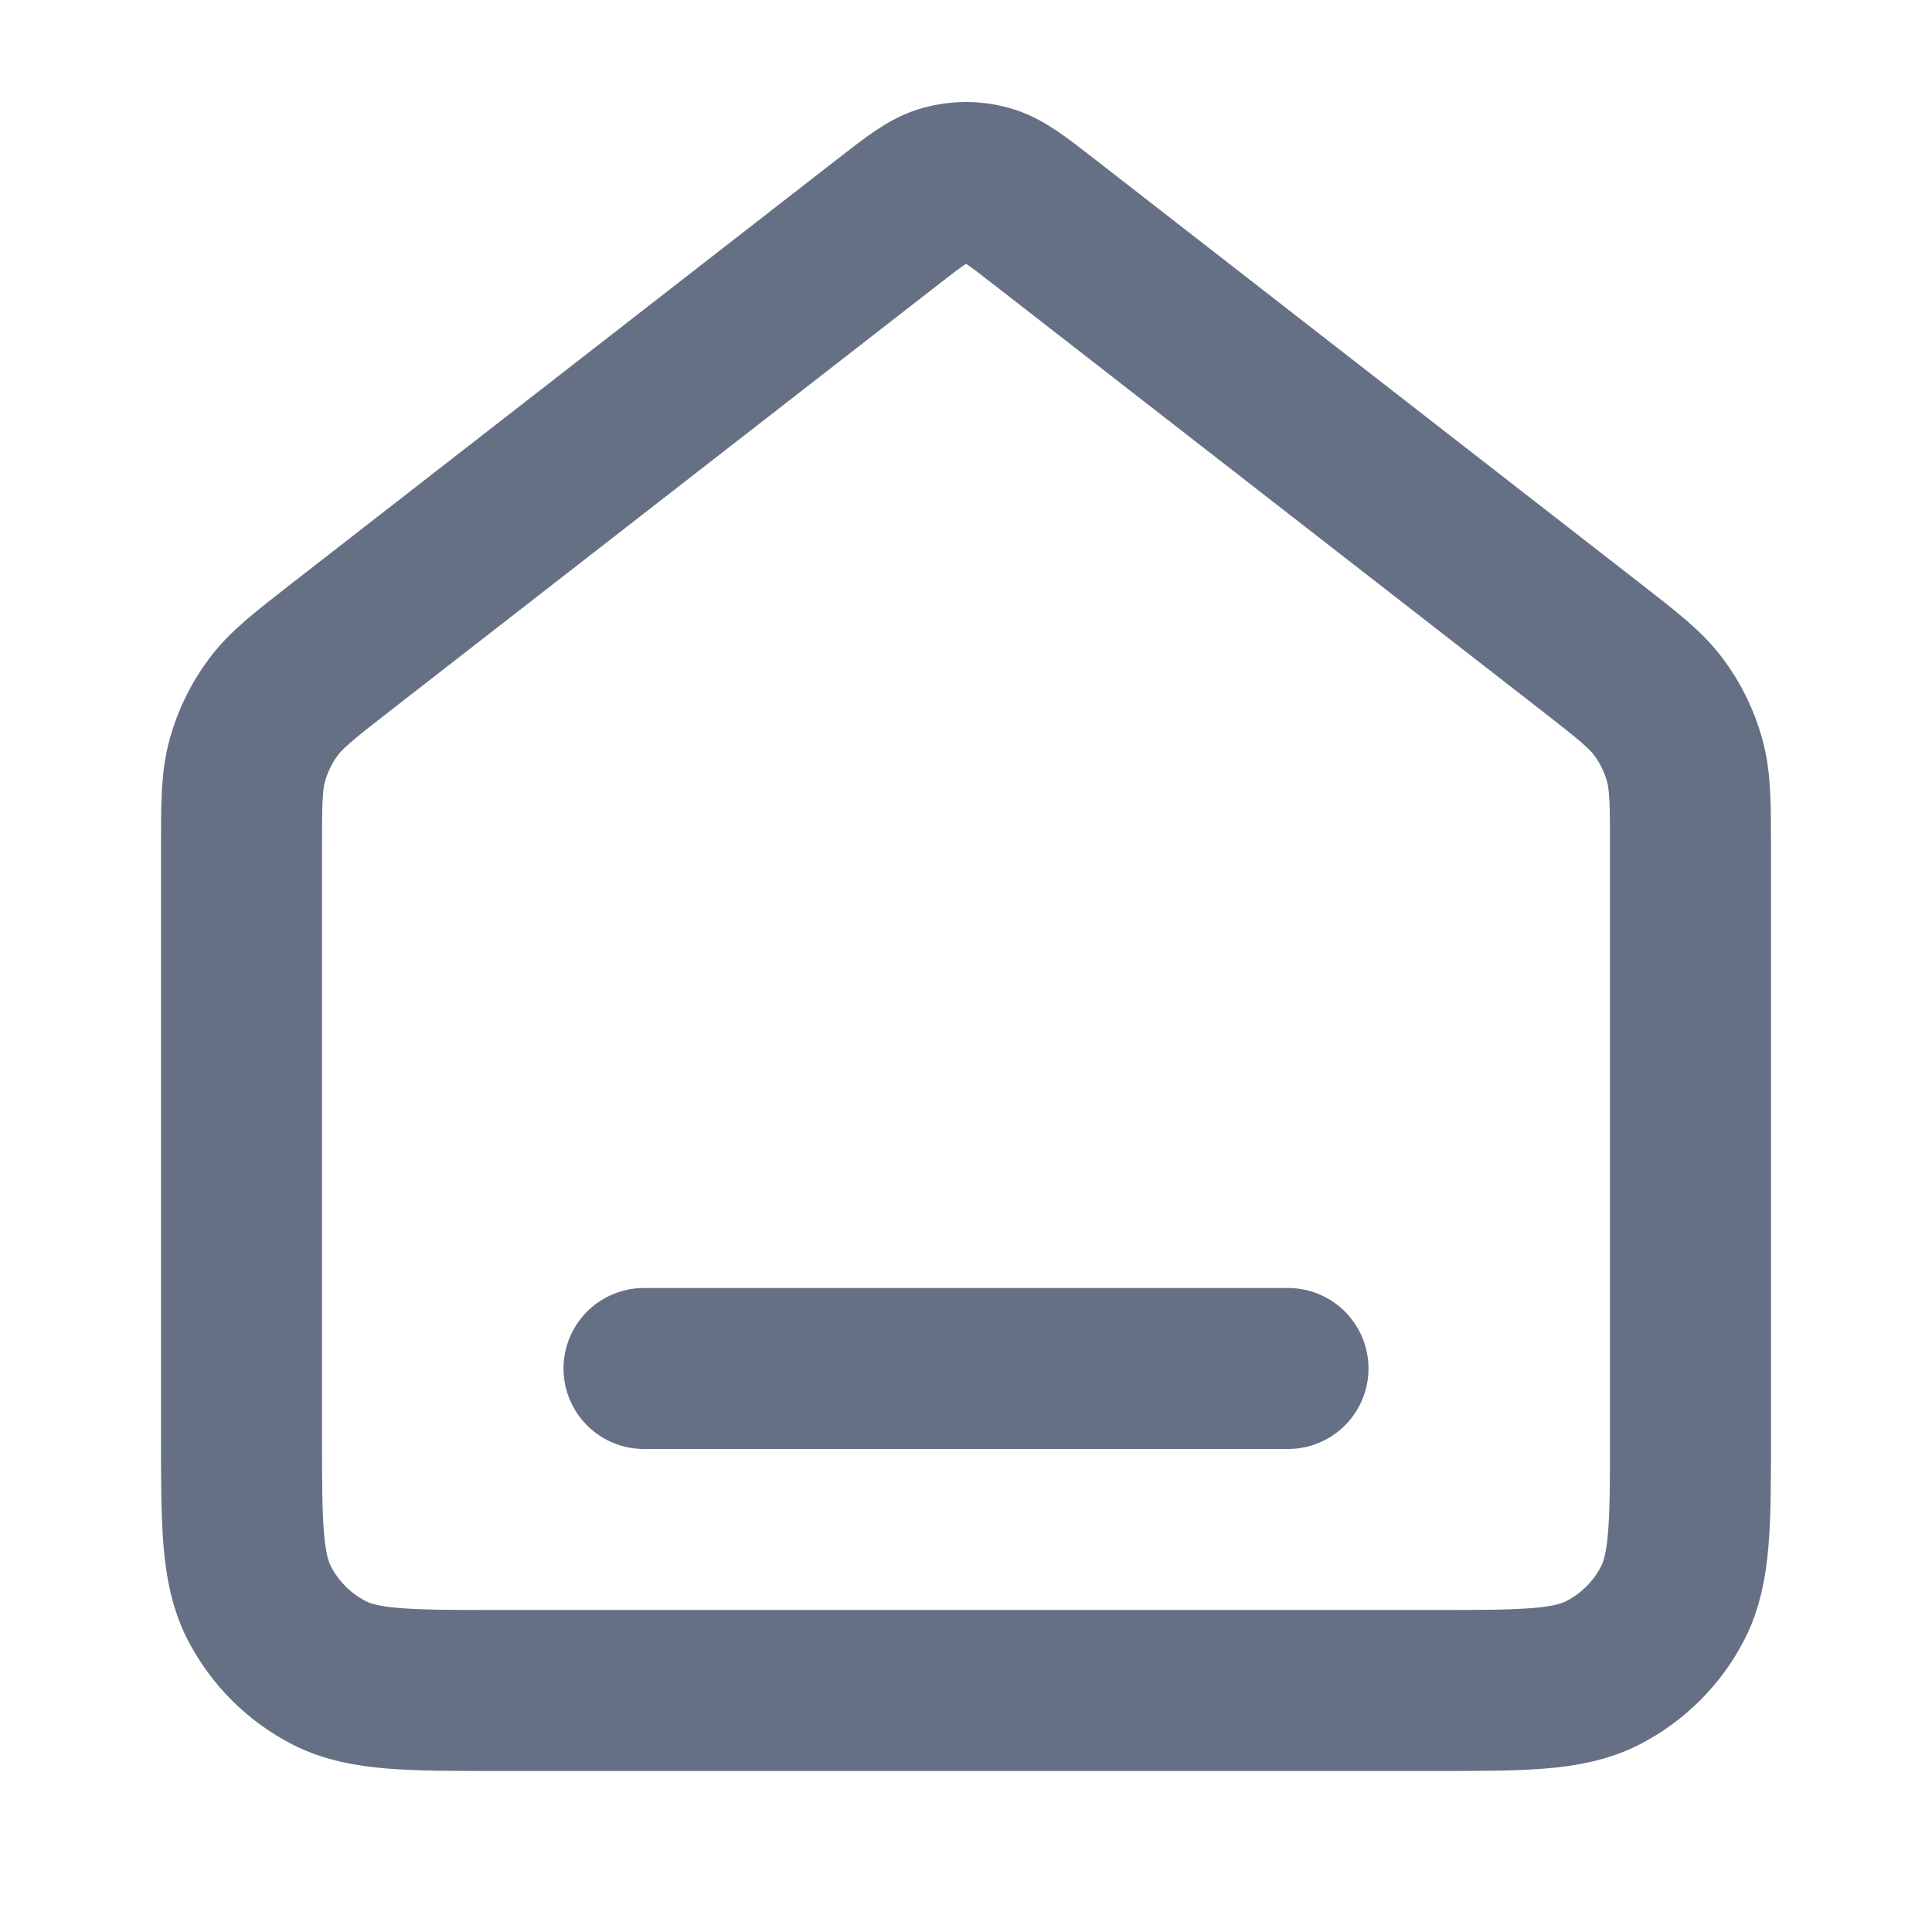
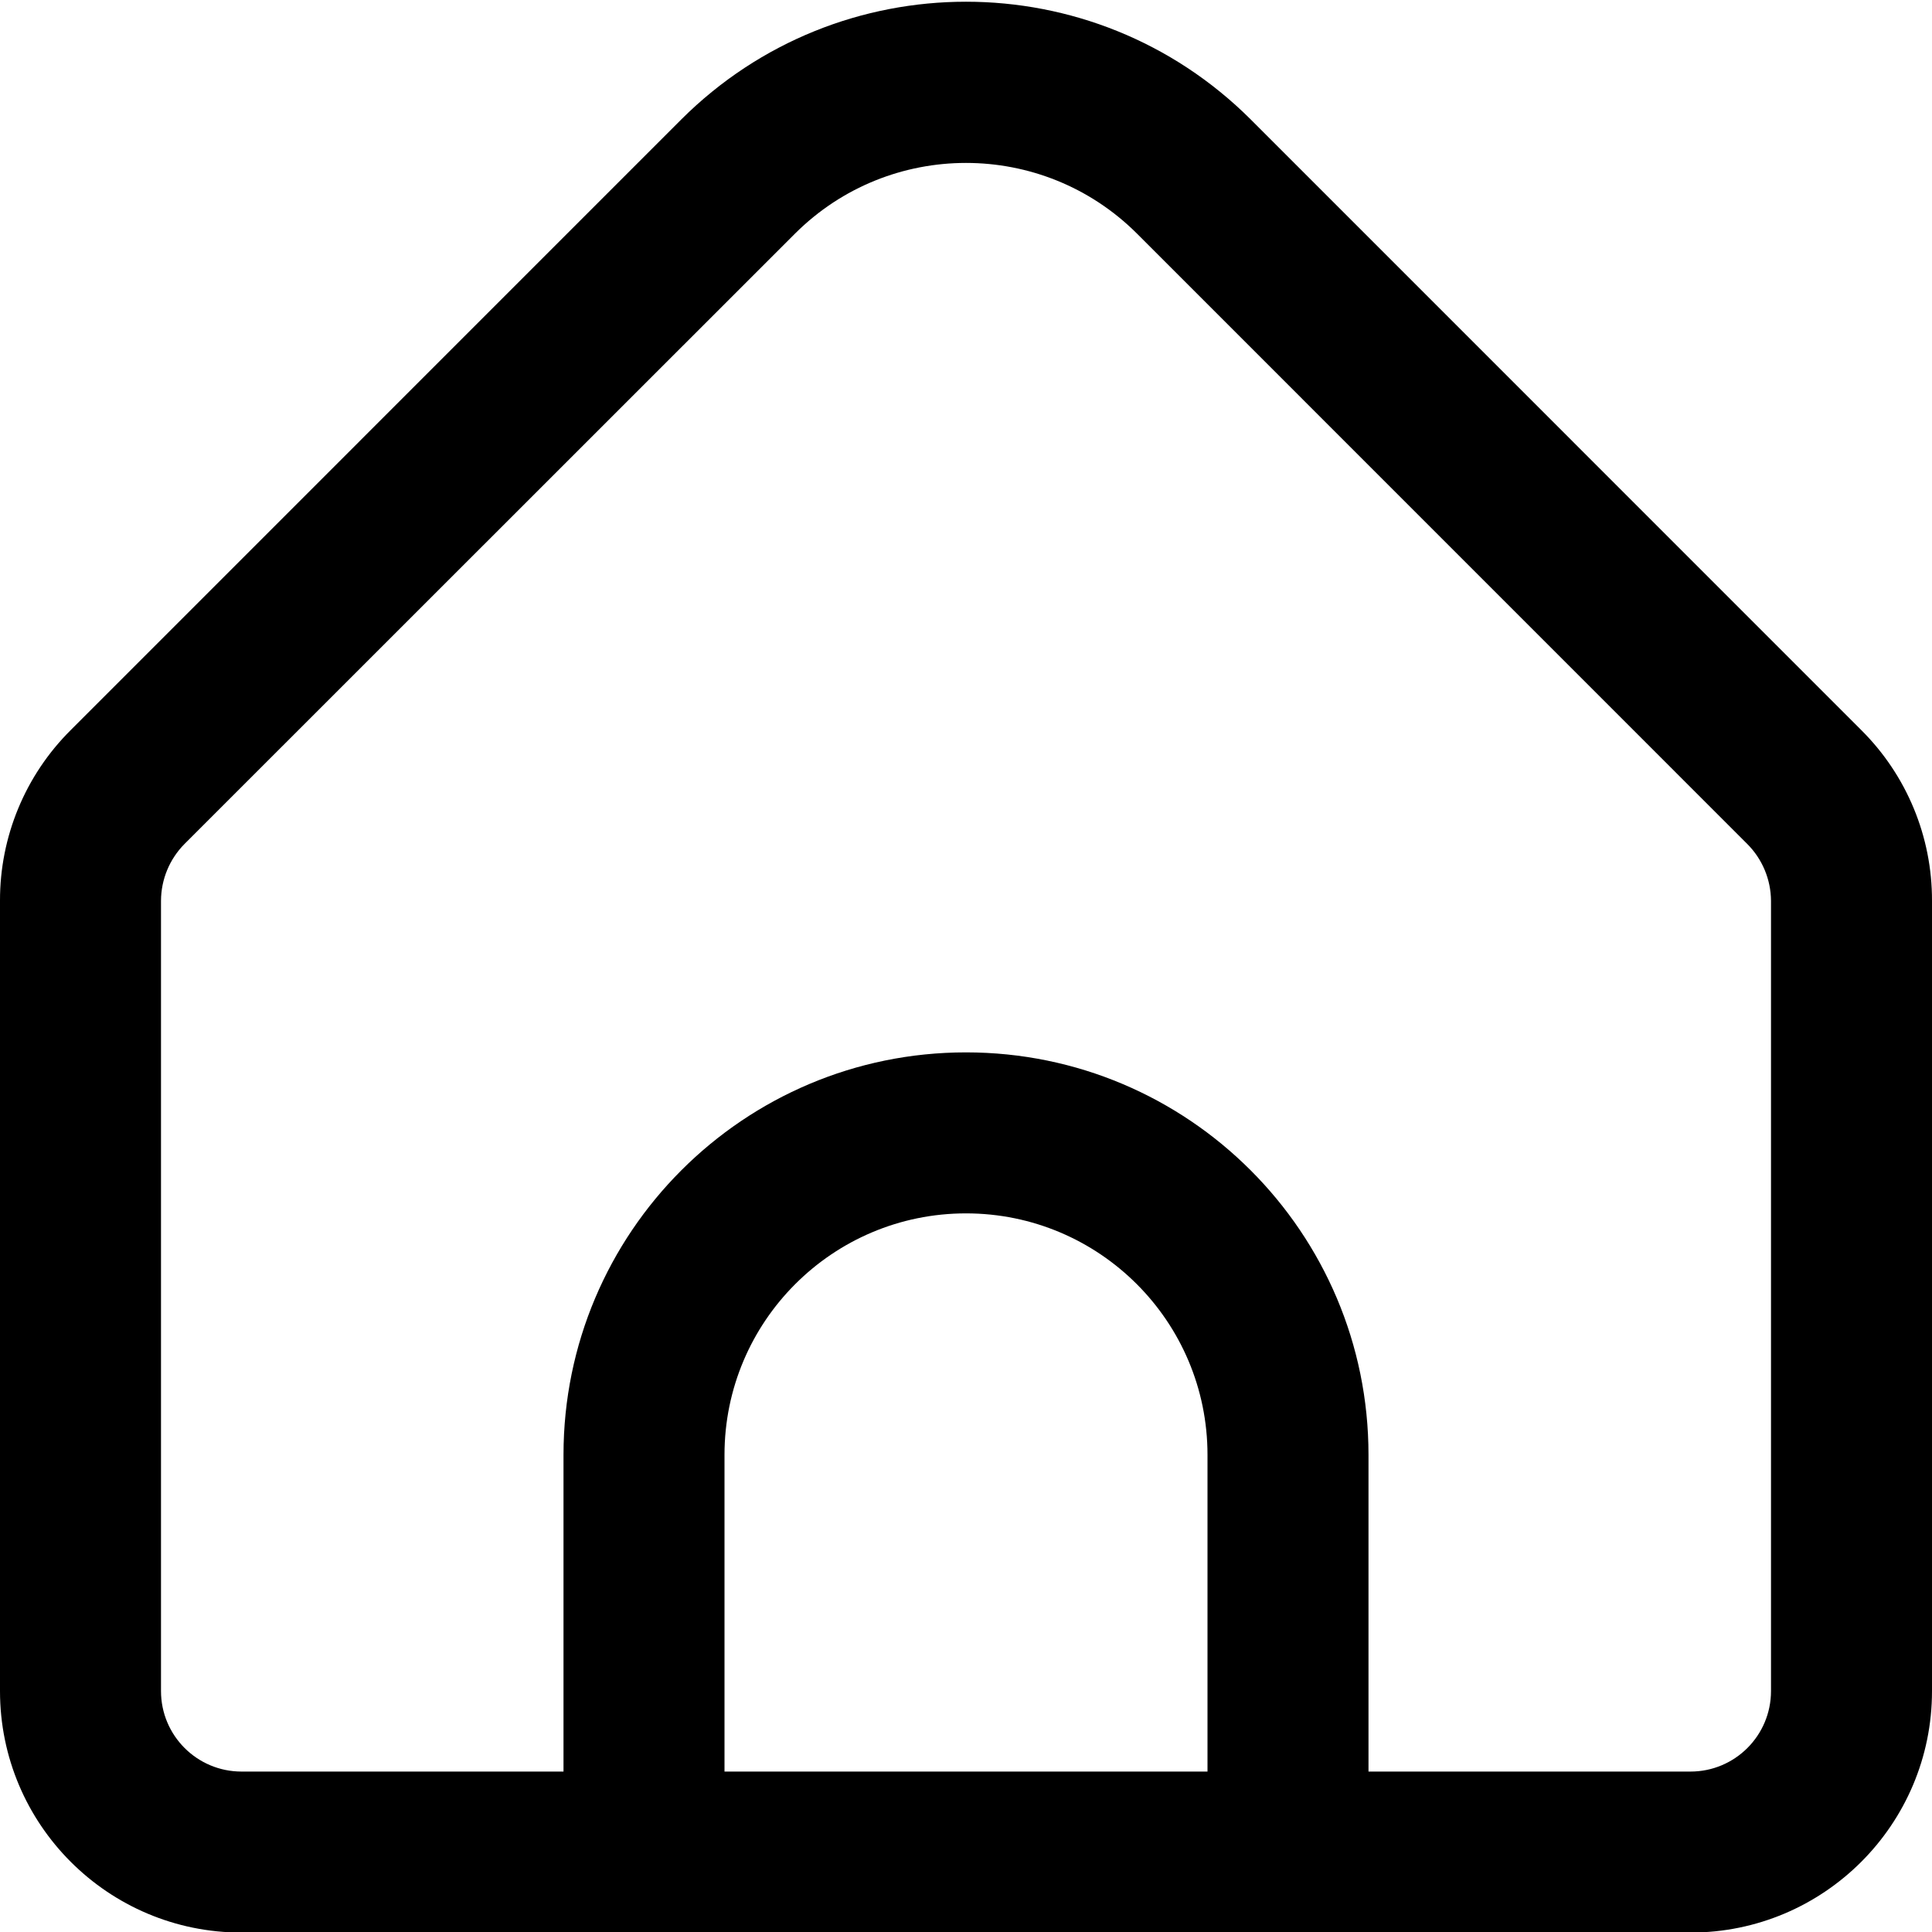
- <svg xmlns="http://www.w3.org/2000/svg" width="24" height="24" viewBox="0 0 24 24" fill="none">
-   <path d="M8 17H16M11.018 2.764L4.235 8.039C3.782 8.392 3.555 8.568 3.392 8.789C3.247 8.984 3.14 9.205 3.074 9.439C3 9.704 3 9.991 3 10.565V17.8C3 18.92 3 19.48 3.218 19.908C3.41 20.284 3.716 20.59 4.092 20.782C4.52 21 5.08 21 6.2 21H17.8C18.92 21 19.48 21 19.908 20.782C20.284 20.59 20.59 20.284 20.782 19.908C21 19.48 21 18.92 21 17.8V10.565C21 9.991 21 9.704 20.926 9.439C20.86 9.205 20.753 8.984 20.608 8.789C20.445 8.568 20.218 8.392 19.765 8.039L12.982 2.764C12.631 2.491 12.455 2.354 12.261 2.302C12.09 2.255 11.91 2.255 11.739 2.302C11.545 2.354 11.369 2.491 11.018 2.764Z" stroke="#667085" stroke-width="2" stroke-linecap="round" stroke-linejoin="round" />
+ <svg xmlns="http://www.w3.org/2000/svg" id="Outline" viewBox="0 0 24 24" width="512" height="512">
+   <path d="M23.121,9.069,15.536,1.483a5.008,5.008,0,0,0-7.072,0L.879,9.069A2.978,2.978,0,0,0,0,11.19v9.817a3,3,0,0,0,3,3H21a3,3,0,0,0,3-3V11.19A2.978,2.978,0,0,0,23.121,9.069ZM15,22.007H9V18.073a3,3,0,0,1,6,0Zm7-1a1,1,0,0,1-1,1H17V18.073a5,5,0,0,0-10,0v3.934H3a1,1,0,0,1-1-1V11.19a1.008,1.008,0,0,1,.293-.707L9.878,2.9a3.008,3.008,0,0,1,4.244,0l7.585,7.586A1.008,1.008,0,0,1,22,11.19Z" />
</svg>
